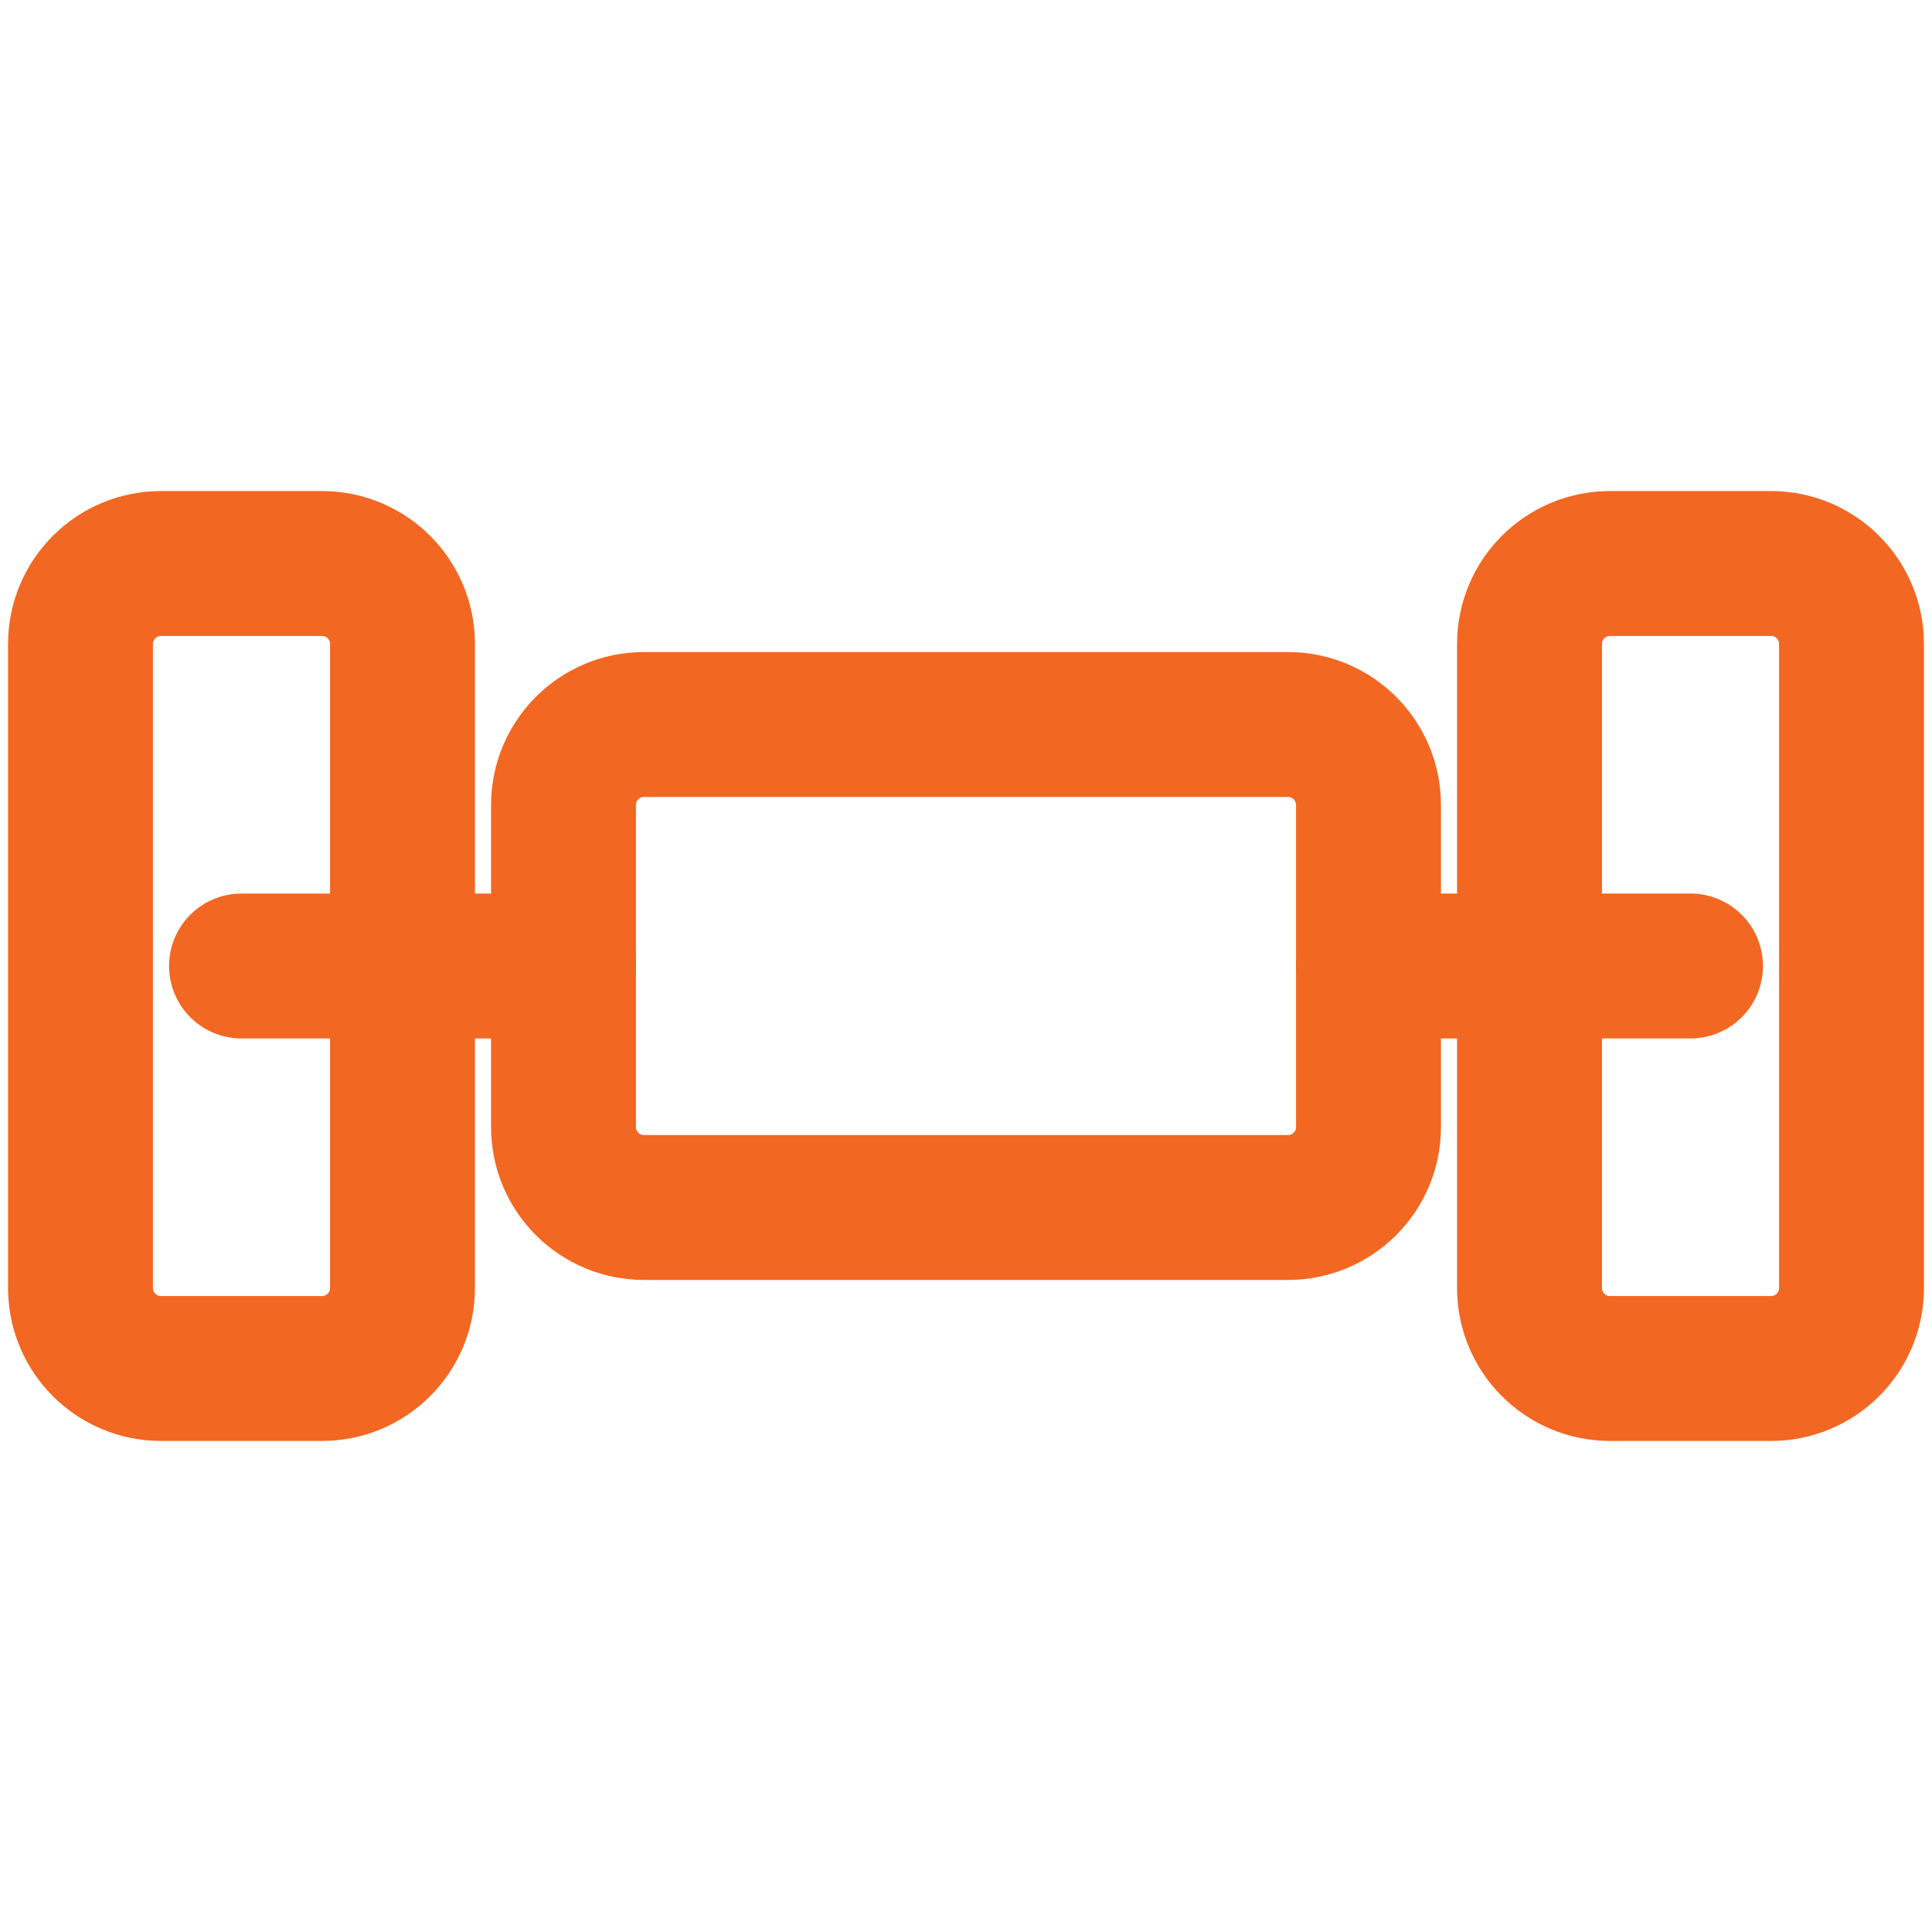
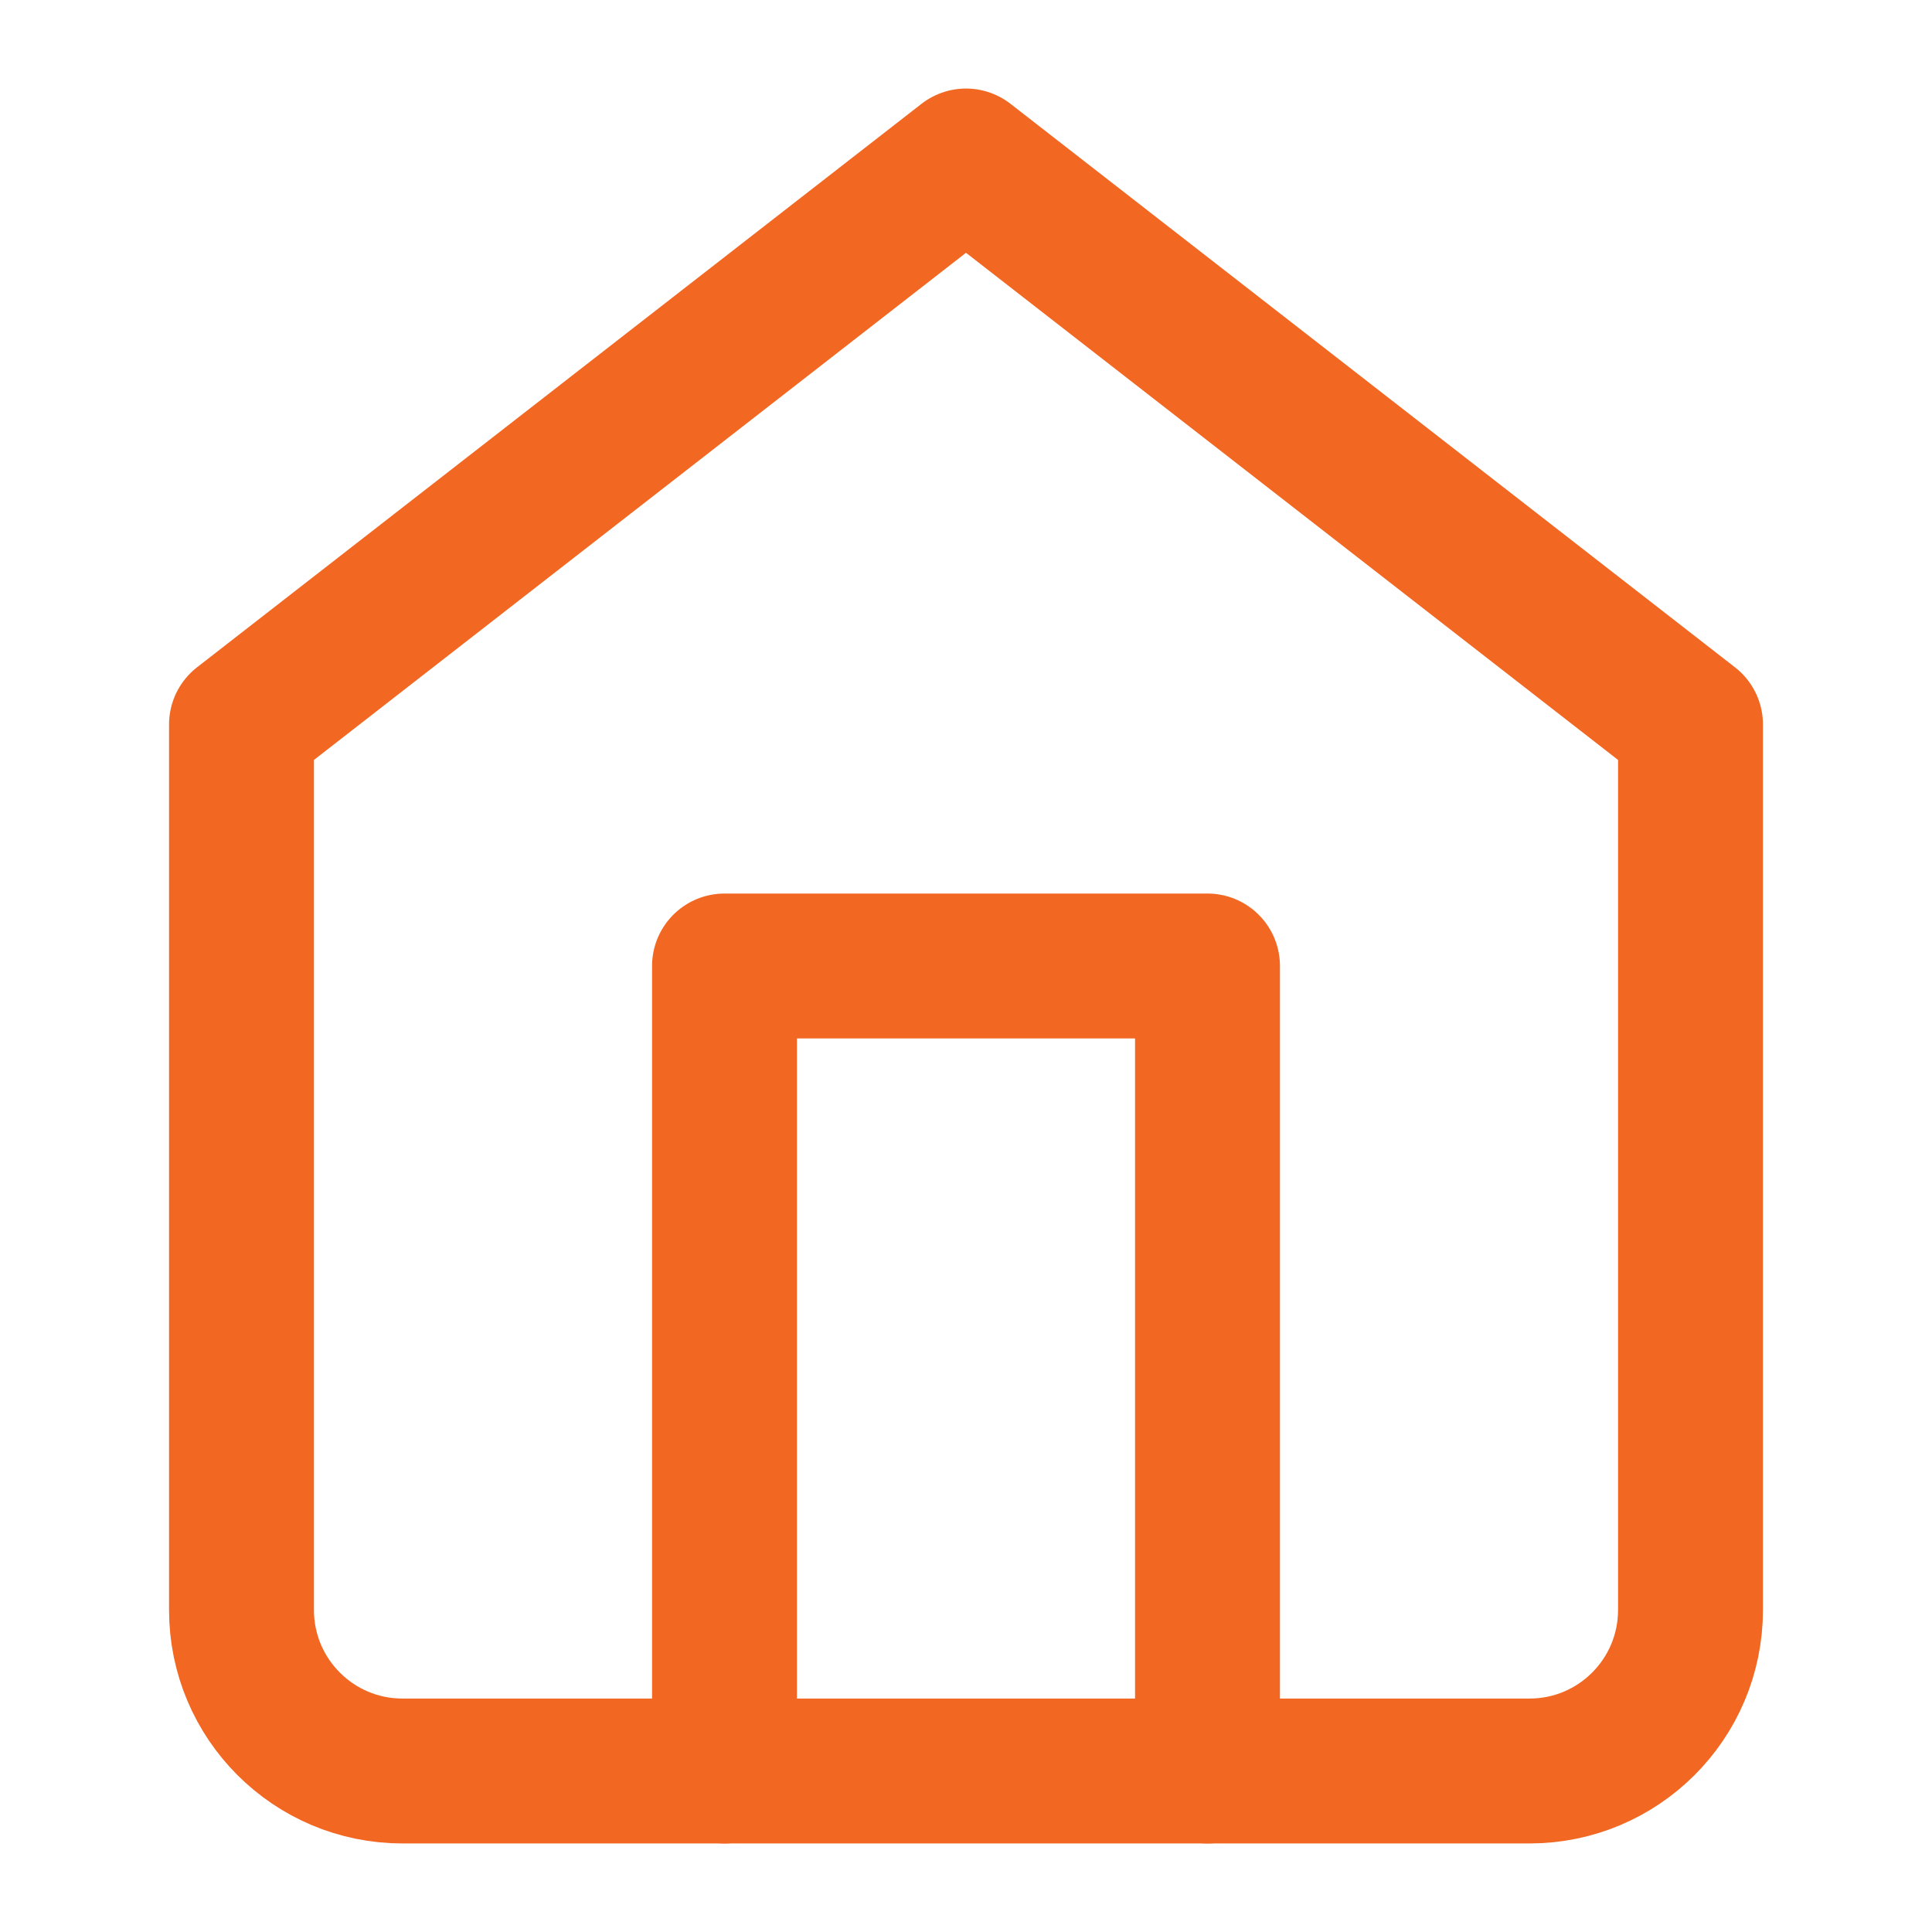
<svg xmlns="http://www.w3.org/2000/svg" viewBox="0 0 24 24" width="36" height="36" fill="none" stroke="#f26722" stroke-width="1.8" stroke-linecap="round" stroke-linejoin="round">
-   <rect x="1" y="7" width="4" height="10" rx="1" />
-   <rect x="19" y="7" width="4" height="10" rx="1" />
-   <rect x="7" y="9" width="10" height="6" rx="1" />
-   <line x1="3" y1="12" x2="7" y2="12" />
-   <line x1="17" y1="12" x2="21" y2="12" />
+   <path d="M3 9l9-7 9 7v11a2 2 0 0 1-2 2H5a2 2 0 0 1-2-2z" />
+   <polyline points="9 22 9 12 15 12 15 22" />
</svg>
